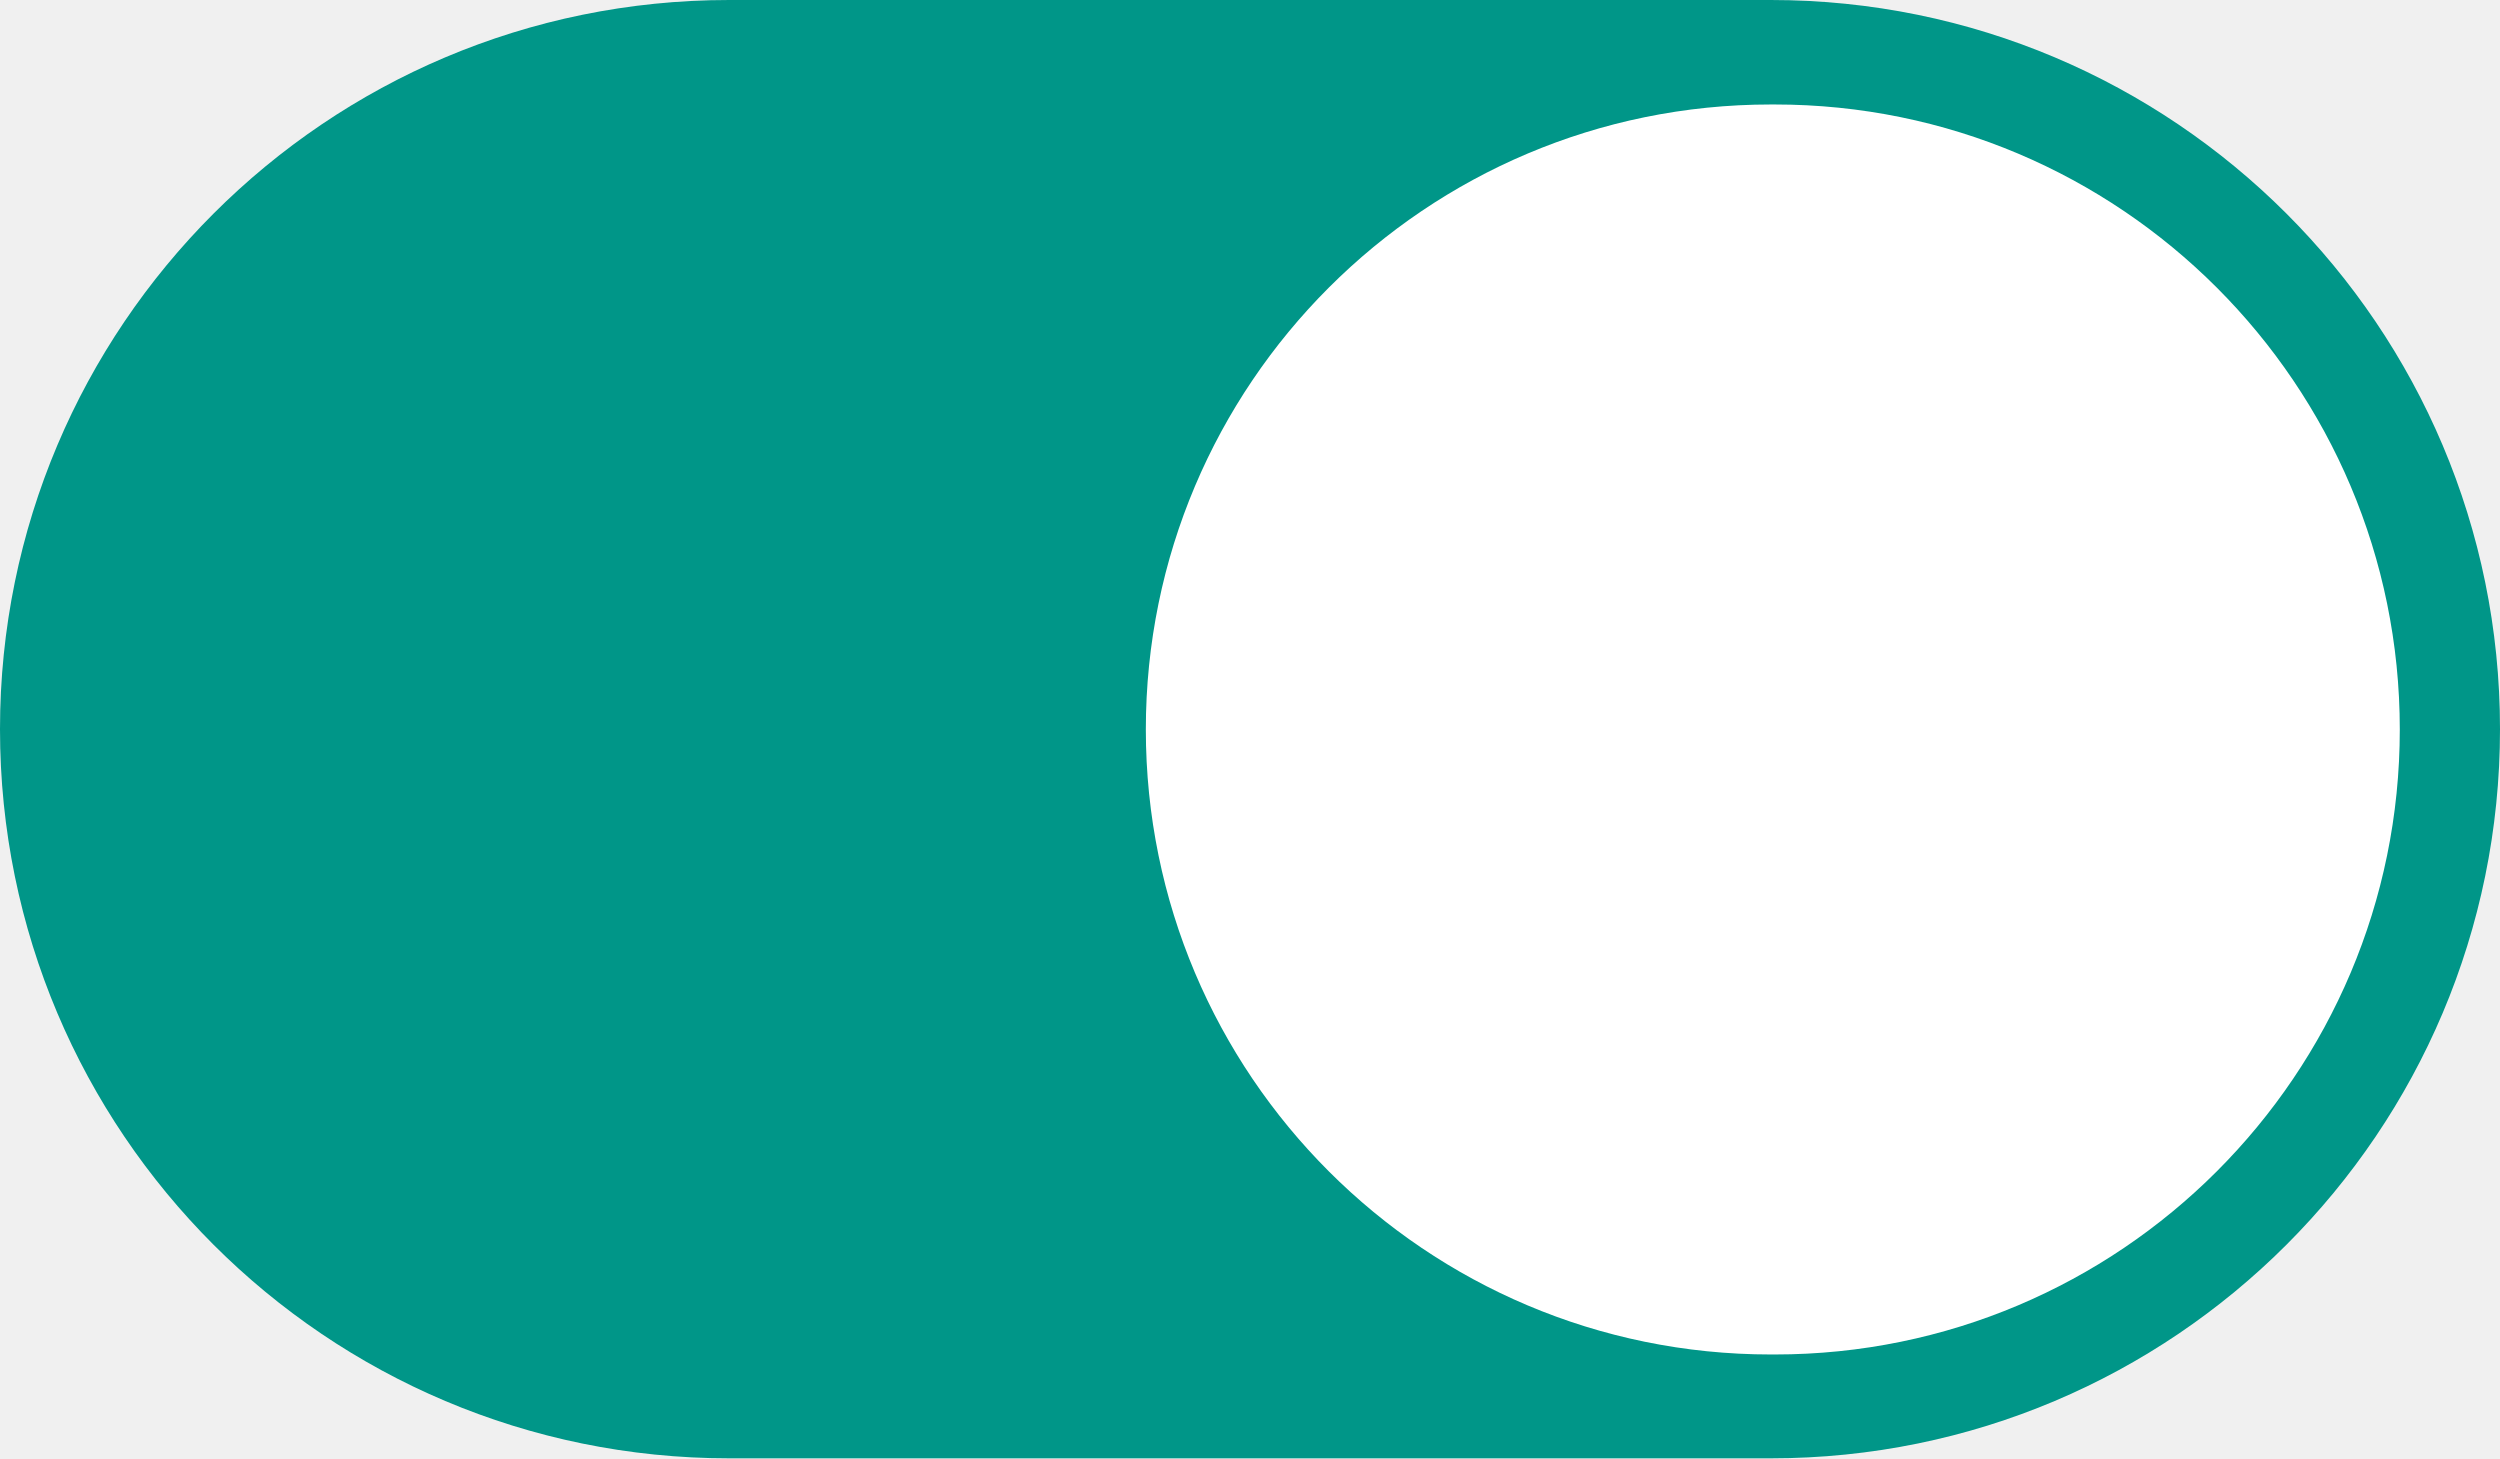
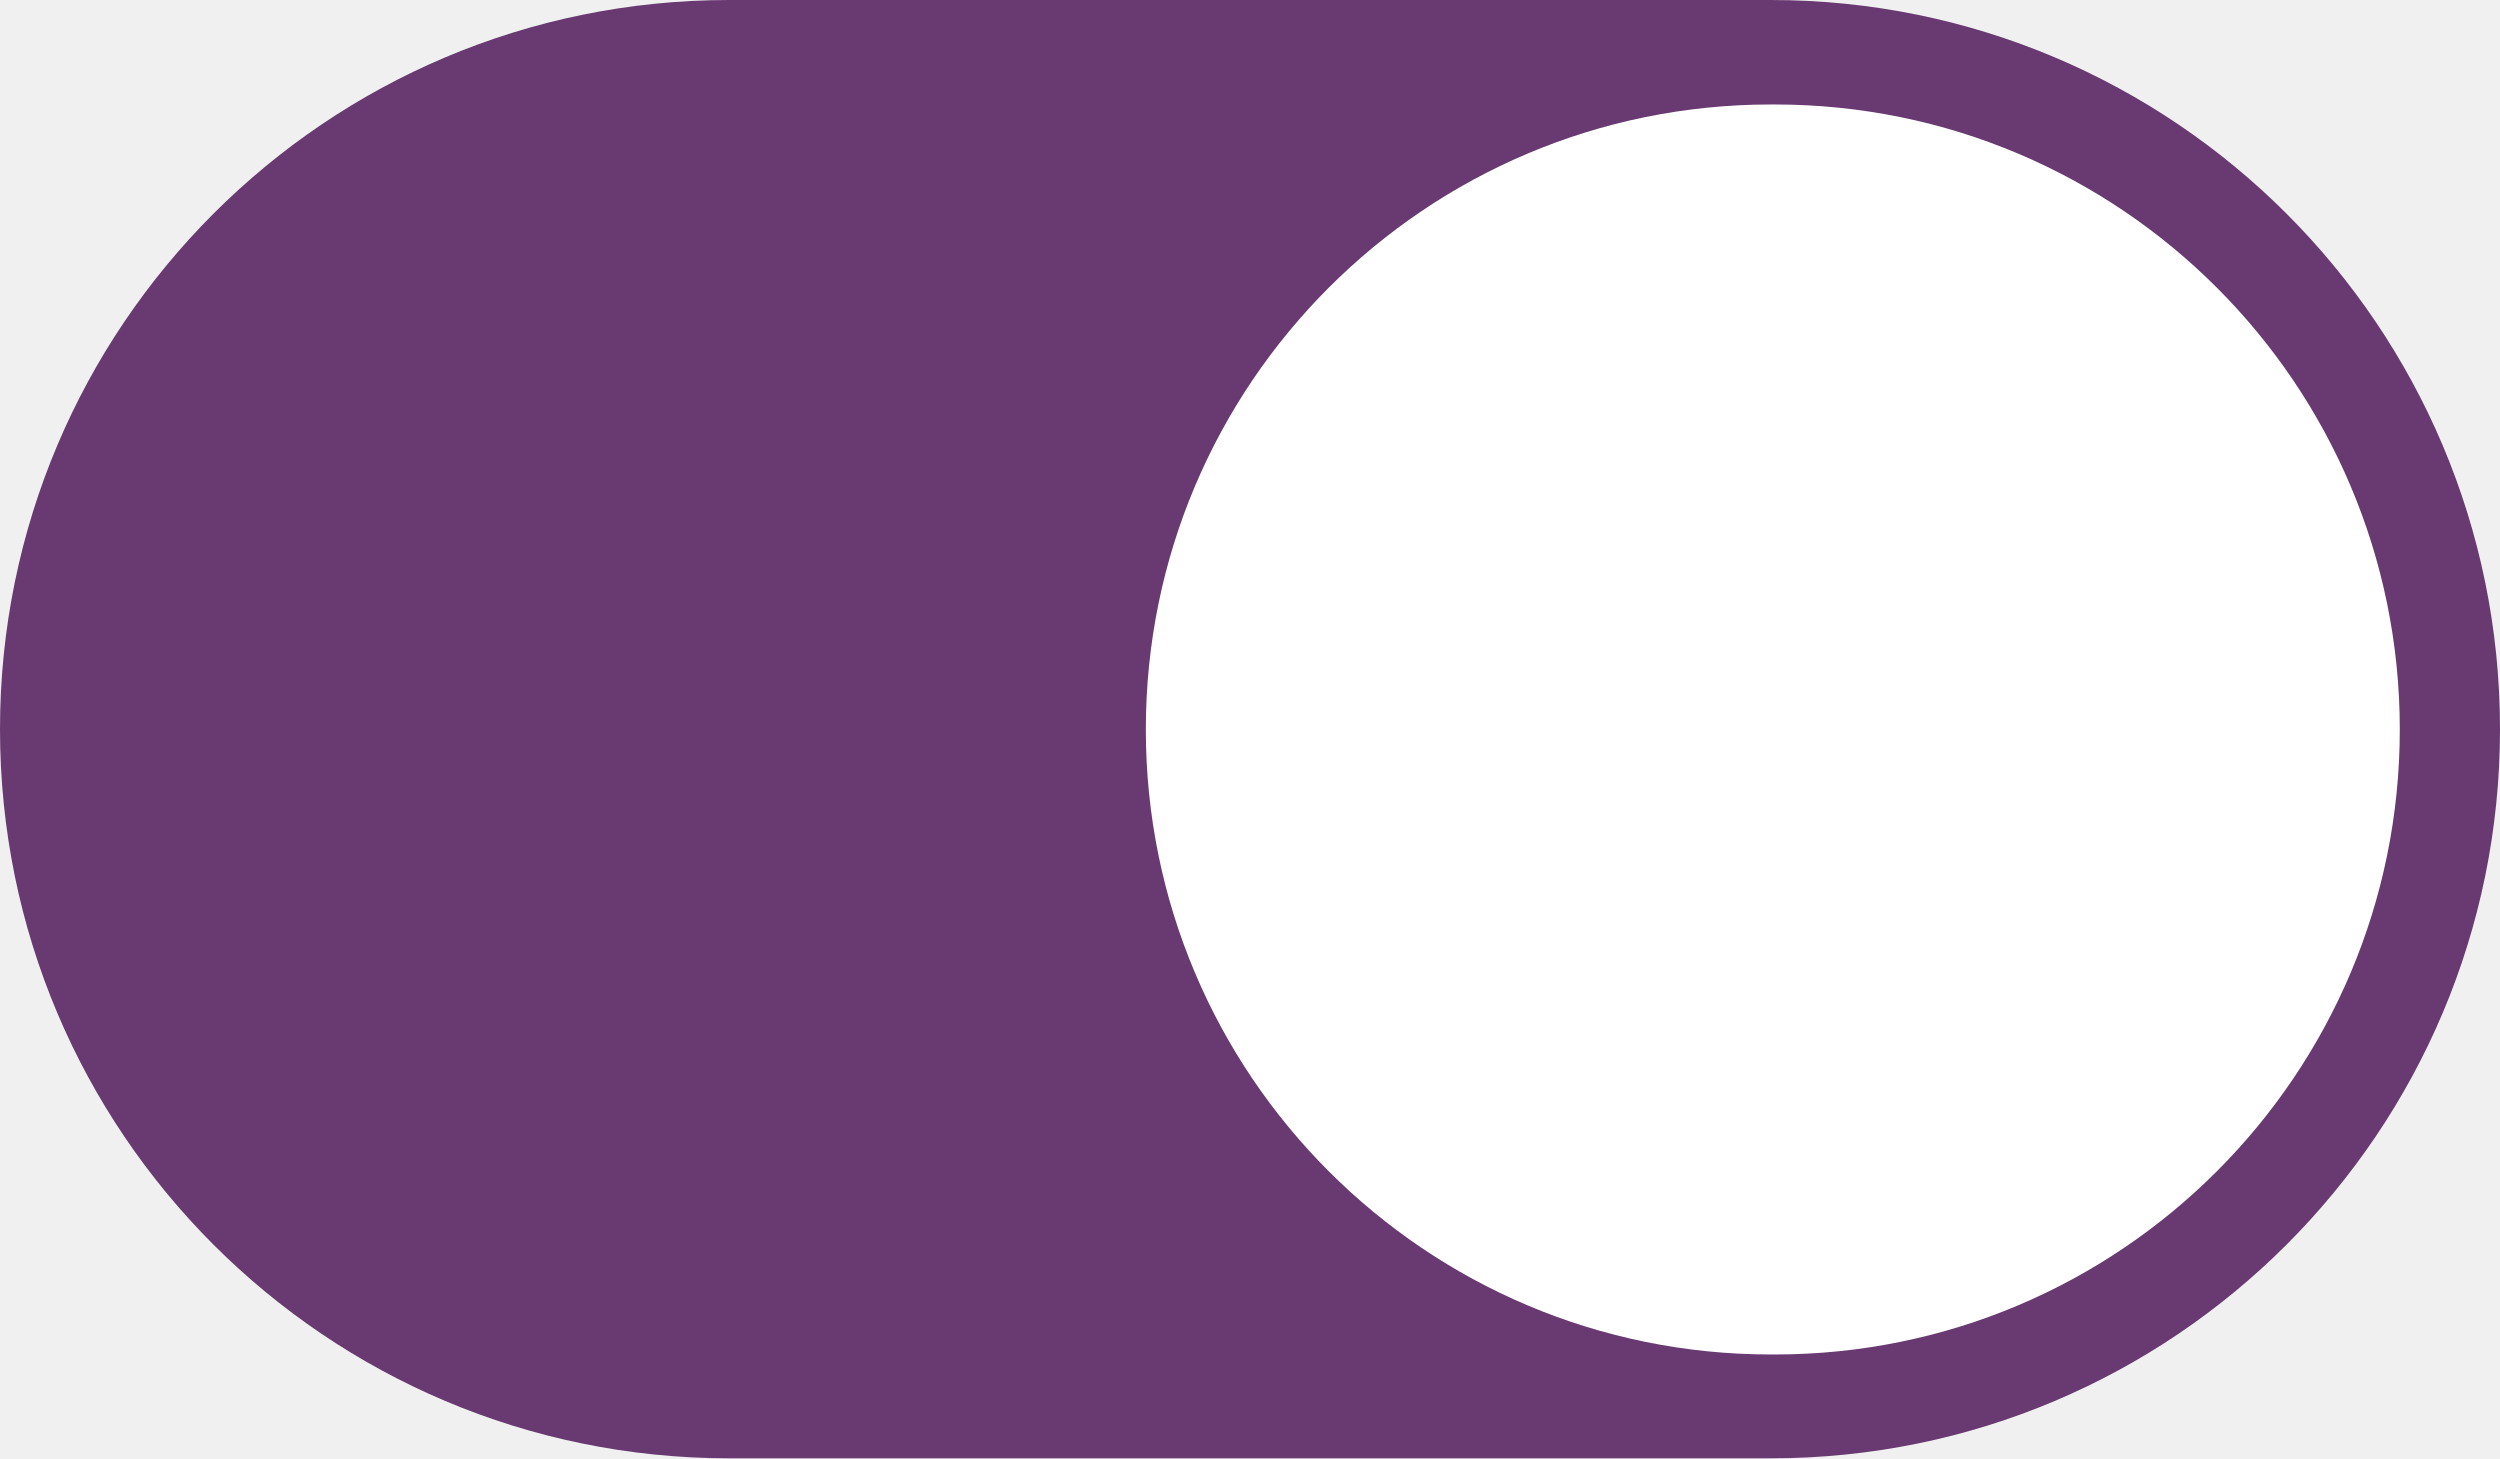
<svg xmlns="http://www.w3.org/2000/svg" width="24" height="14" viewBox="0 0 24 14" fill="none">
-   <rect width="24" height="14" rx="7" fill="#009688" />
+   <rect width="24" height="14" rx="7" fill="#693A71" />
  <rect x="11" y="1.003" width="12.038" height="12" rx="6" fill="white" />
</svg>
